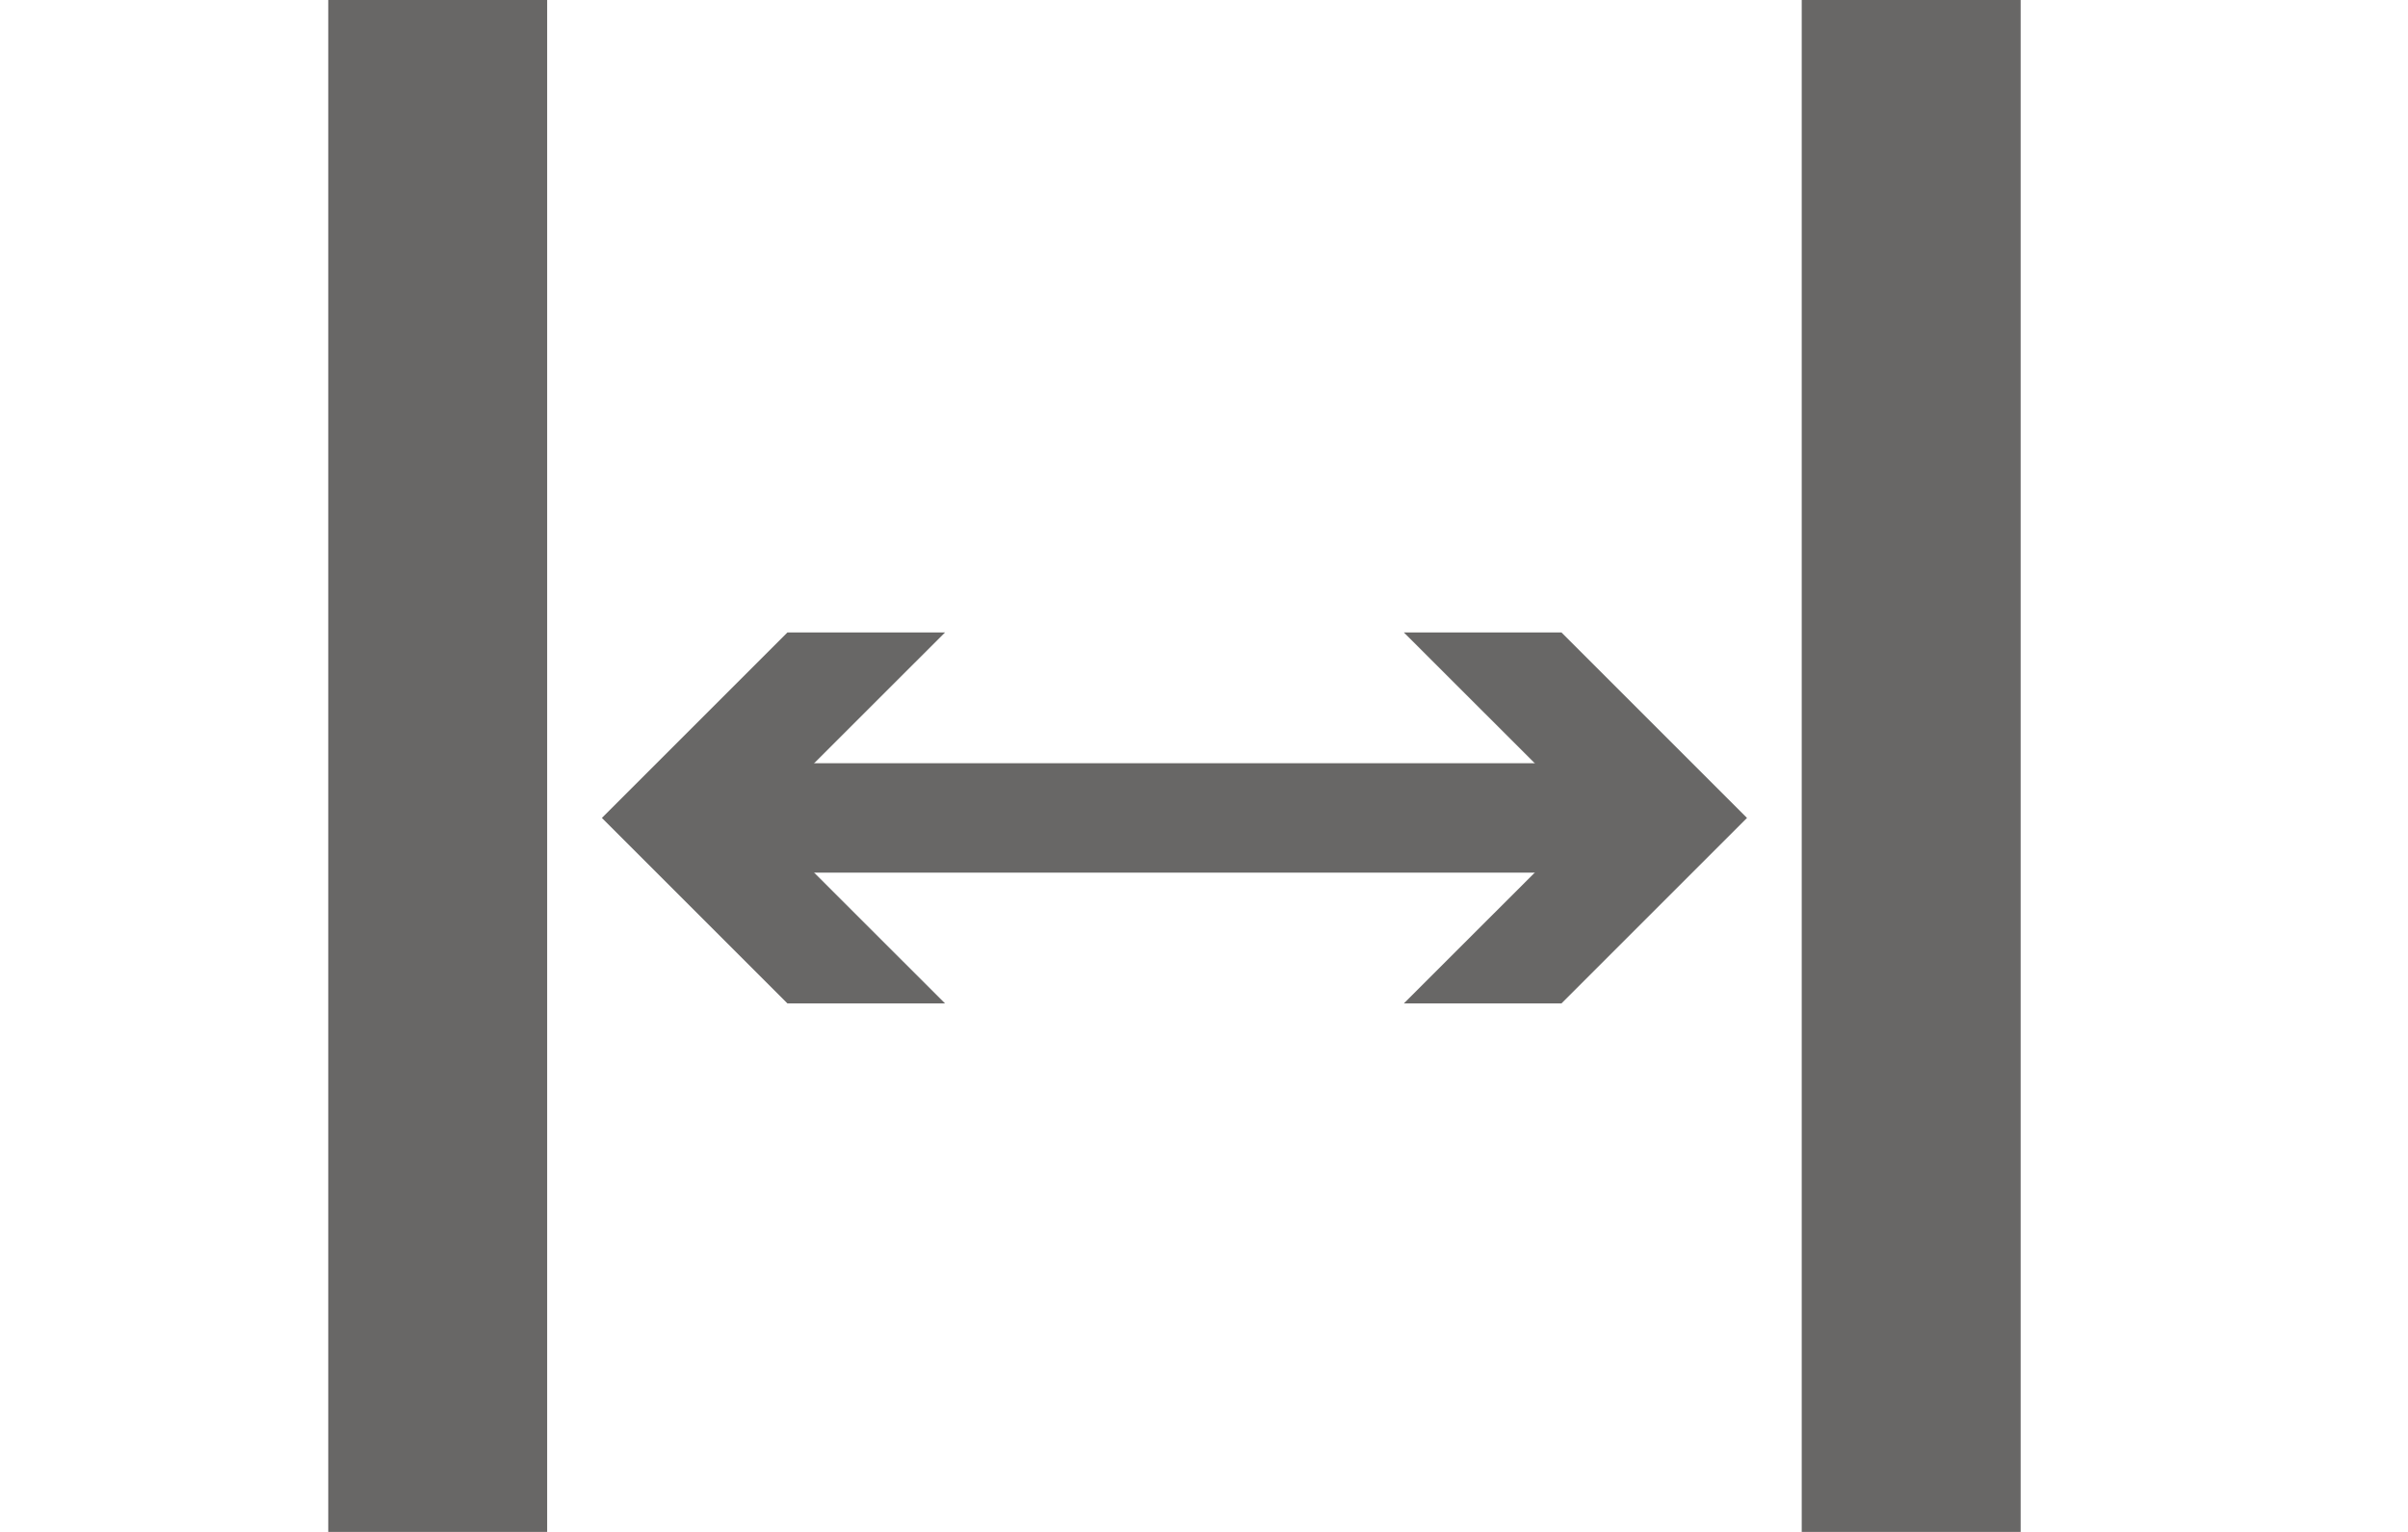
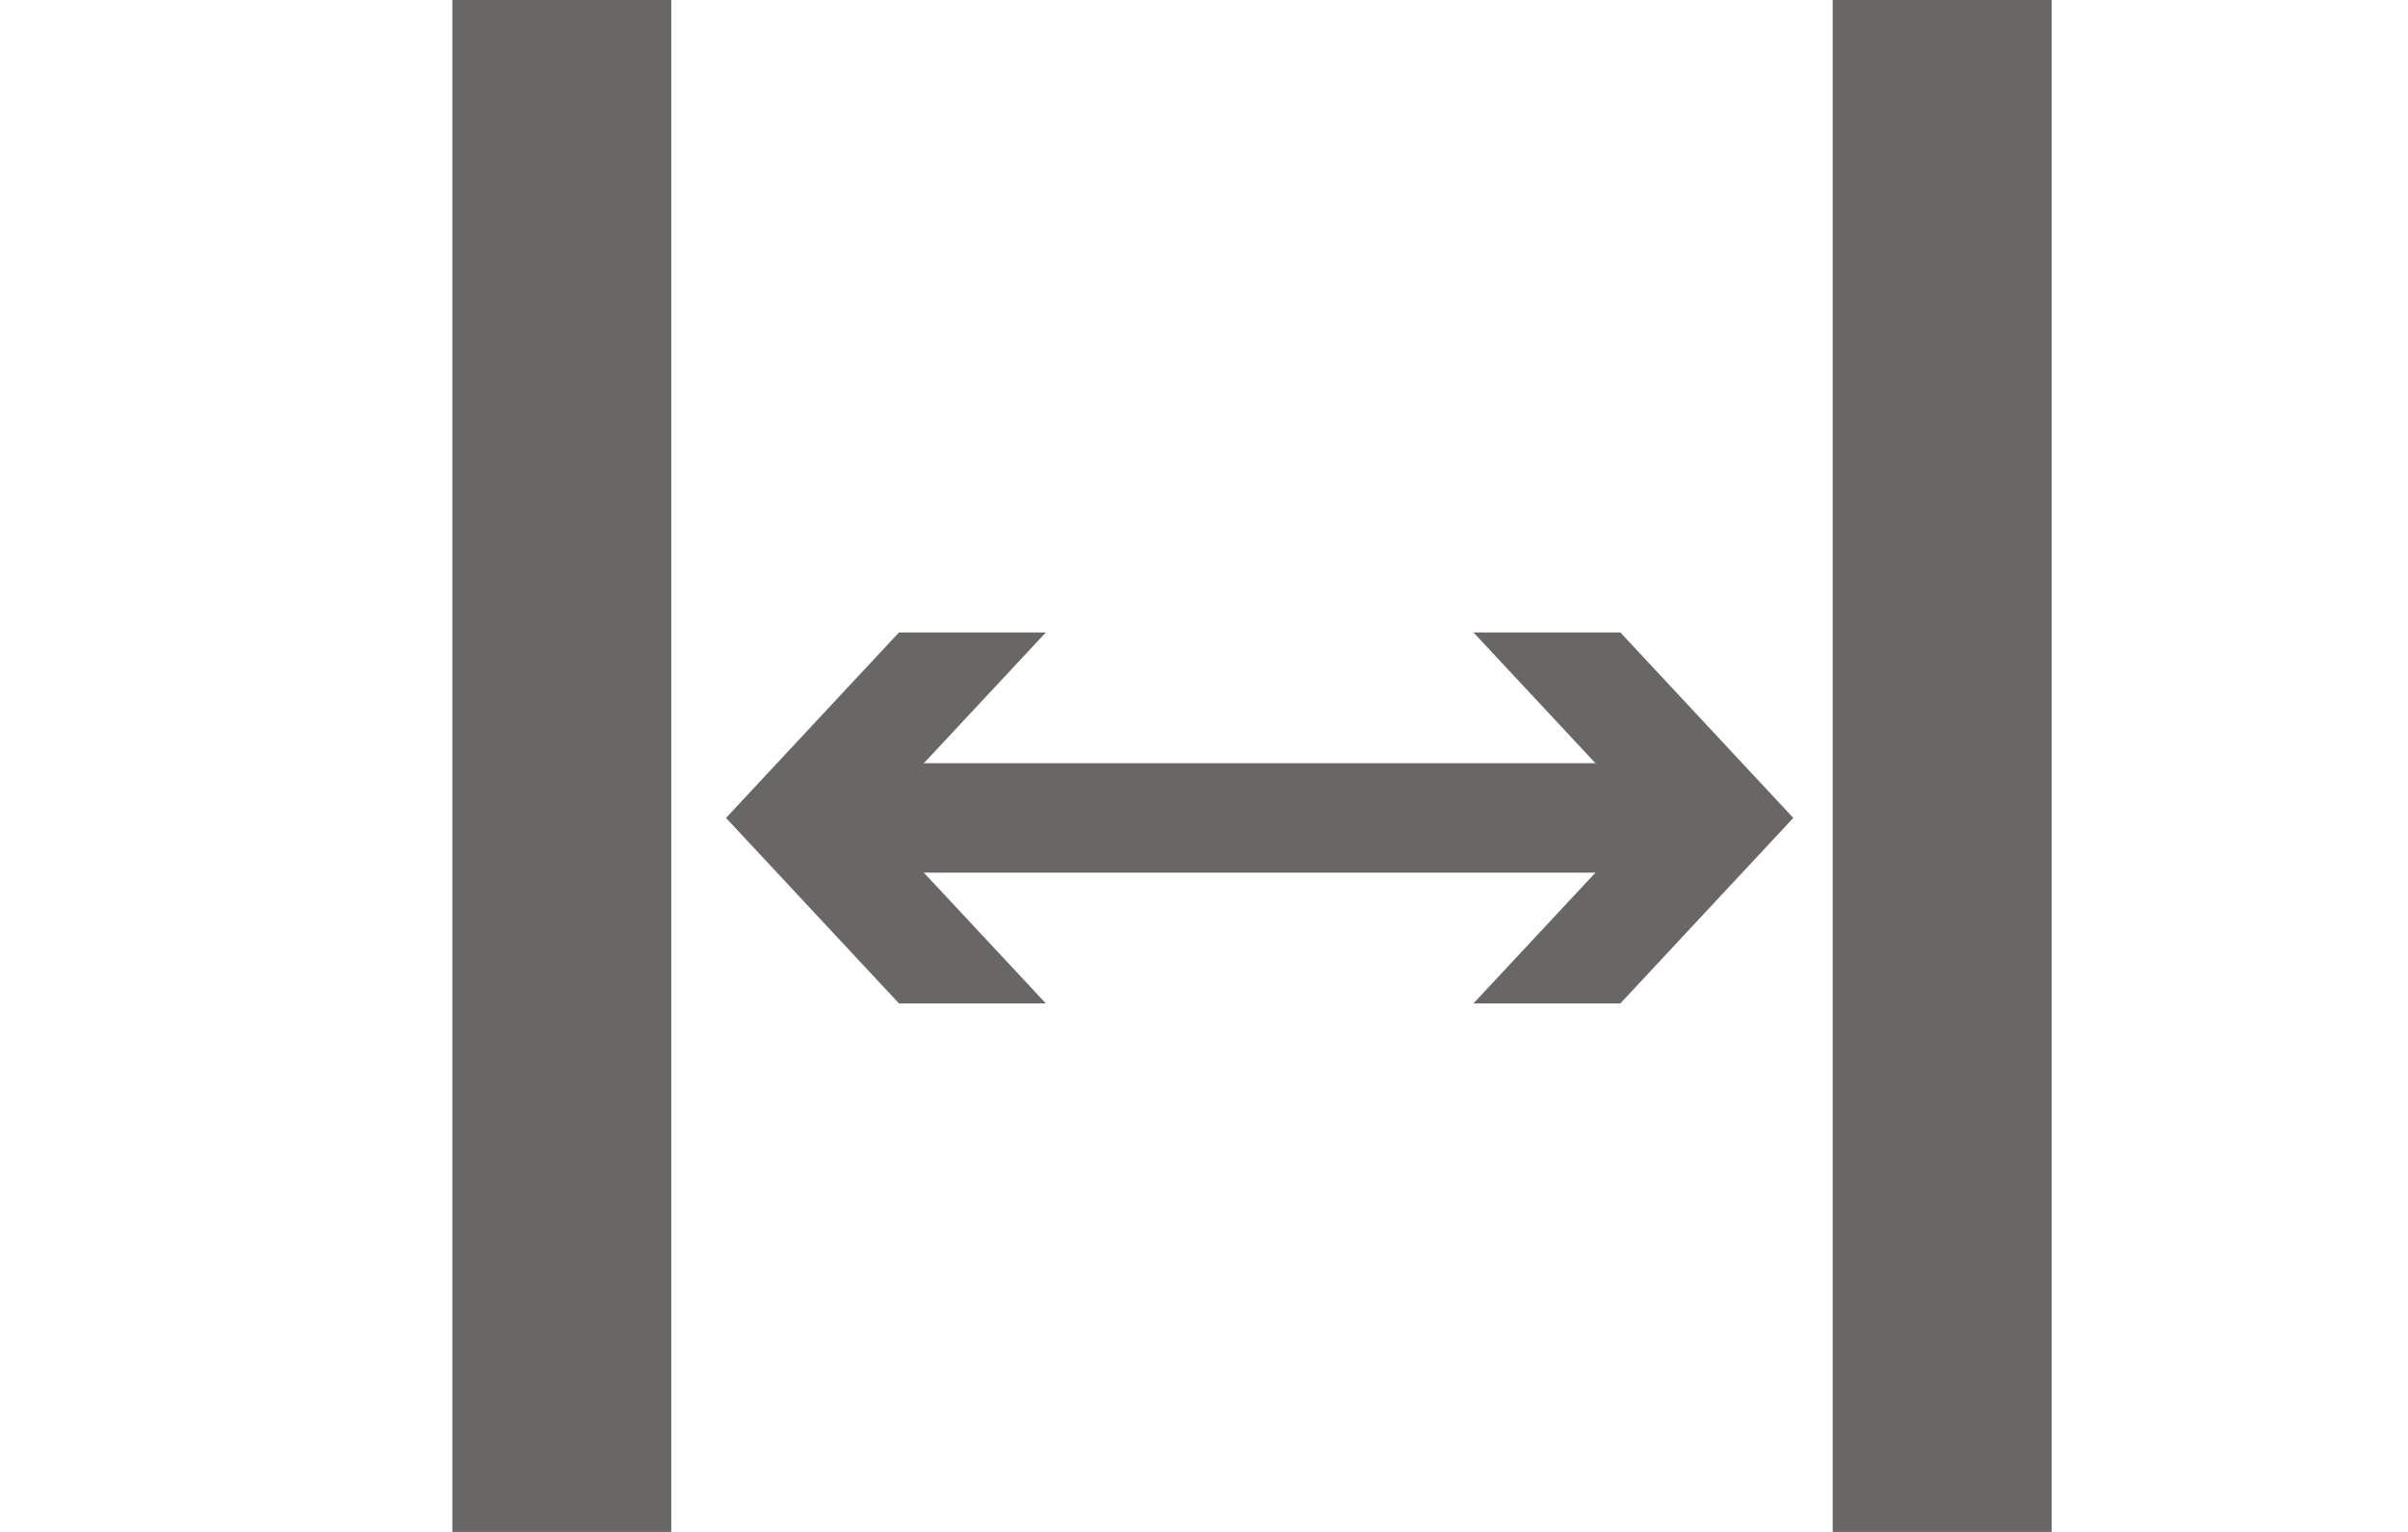
<svg xmlns="http://www.w3.org/2000/svg" version="1.1" id="Ebene_1" x="0px" y="0px" width="22px" height="14px" viewBox="0 0 22 14" enable-background="new 0 0 22 14" xml:space="preserve">
-   <rect x="2.999" fill="#686766" width="2" height="14" />
-   <rect x="16.461" fill="#686766" width="2" height="14" />
+   <rect x="4.133" fill="#686766" width="2" height="14" />
+   <rect x="16.744" fill="#686766" width="2" height="14" />
  <g>
    <g>
-       <line fill="none" stroke="#686766" stroke-miterlimit="10" x1="6.642" y1="7.475" x2="14.818" y2="7.475" />
+       <line fill="none" stroke="#686766" stroke-miterlimit="10" x1="7.698" y1="7.475" x2="15.319" y2="7.475" />
      <g>
-         <polygon fill="#686766" points="8.634,9.17 6.938,7.475 8.634,5.78 7.194,5.78 5.499,7.475 7.194,9.17    " />
+         <polygon fill="#686766" points="9.555,9.17 7.974,7.475 9.555,5.78 8.213,5.78 6.633,7.475 8.213,9.17    " />
      </g>
      <g>
-         <polygon fill="#686766" points="12.826,9.17 14.522,7.475 12.826,5.78 14.266,5.78 15.961,7.475 14.266,9.17    " />
+         <polygon fill="#686766" points="13.462,9.17 15.043,7.475 13.462,5.78 14.804,5.78 16.384,7.475 14.804,9.17    " />
      </g>
    </g>
  </g>
</svg>
